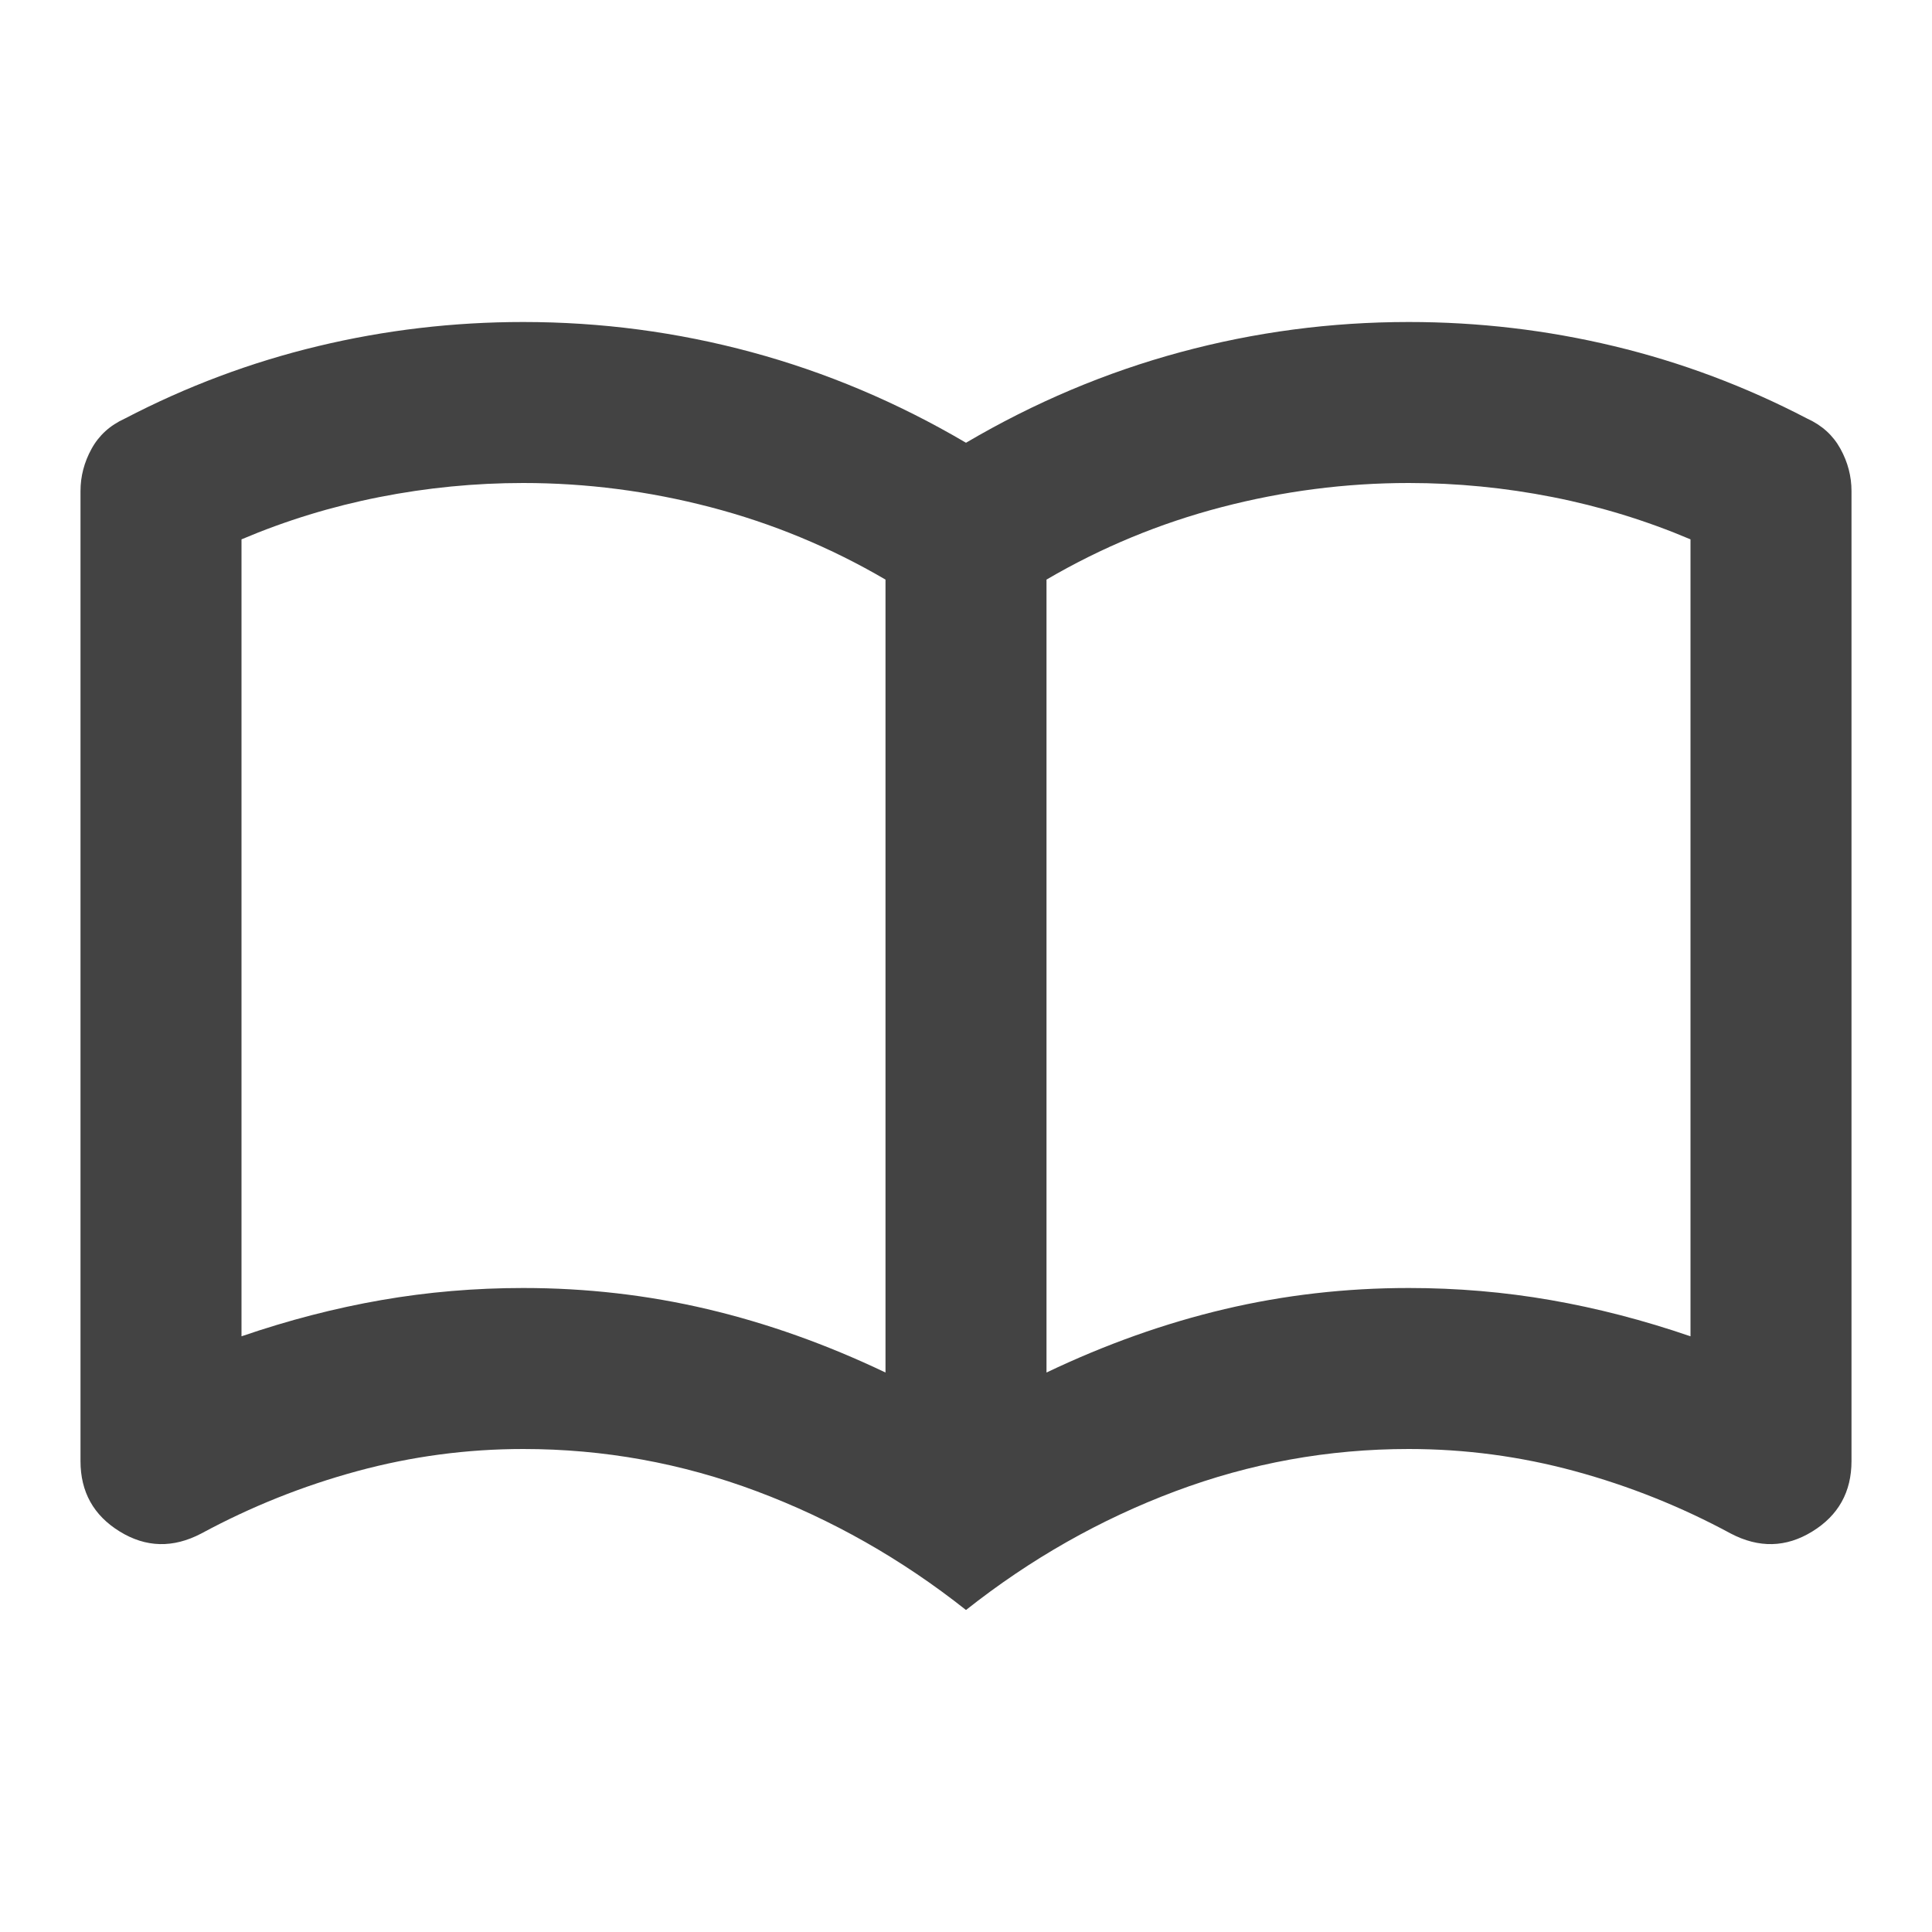
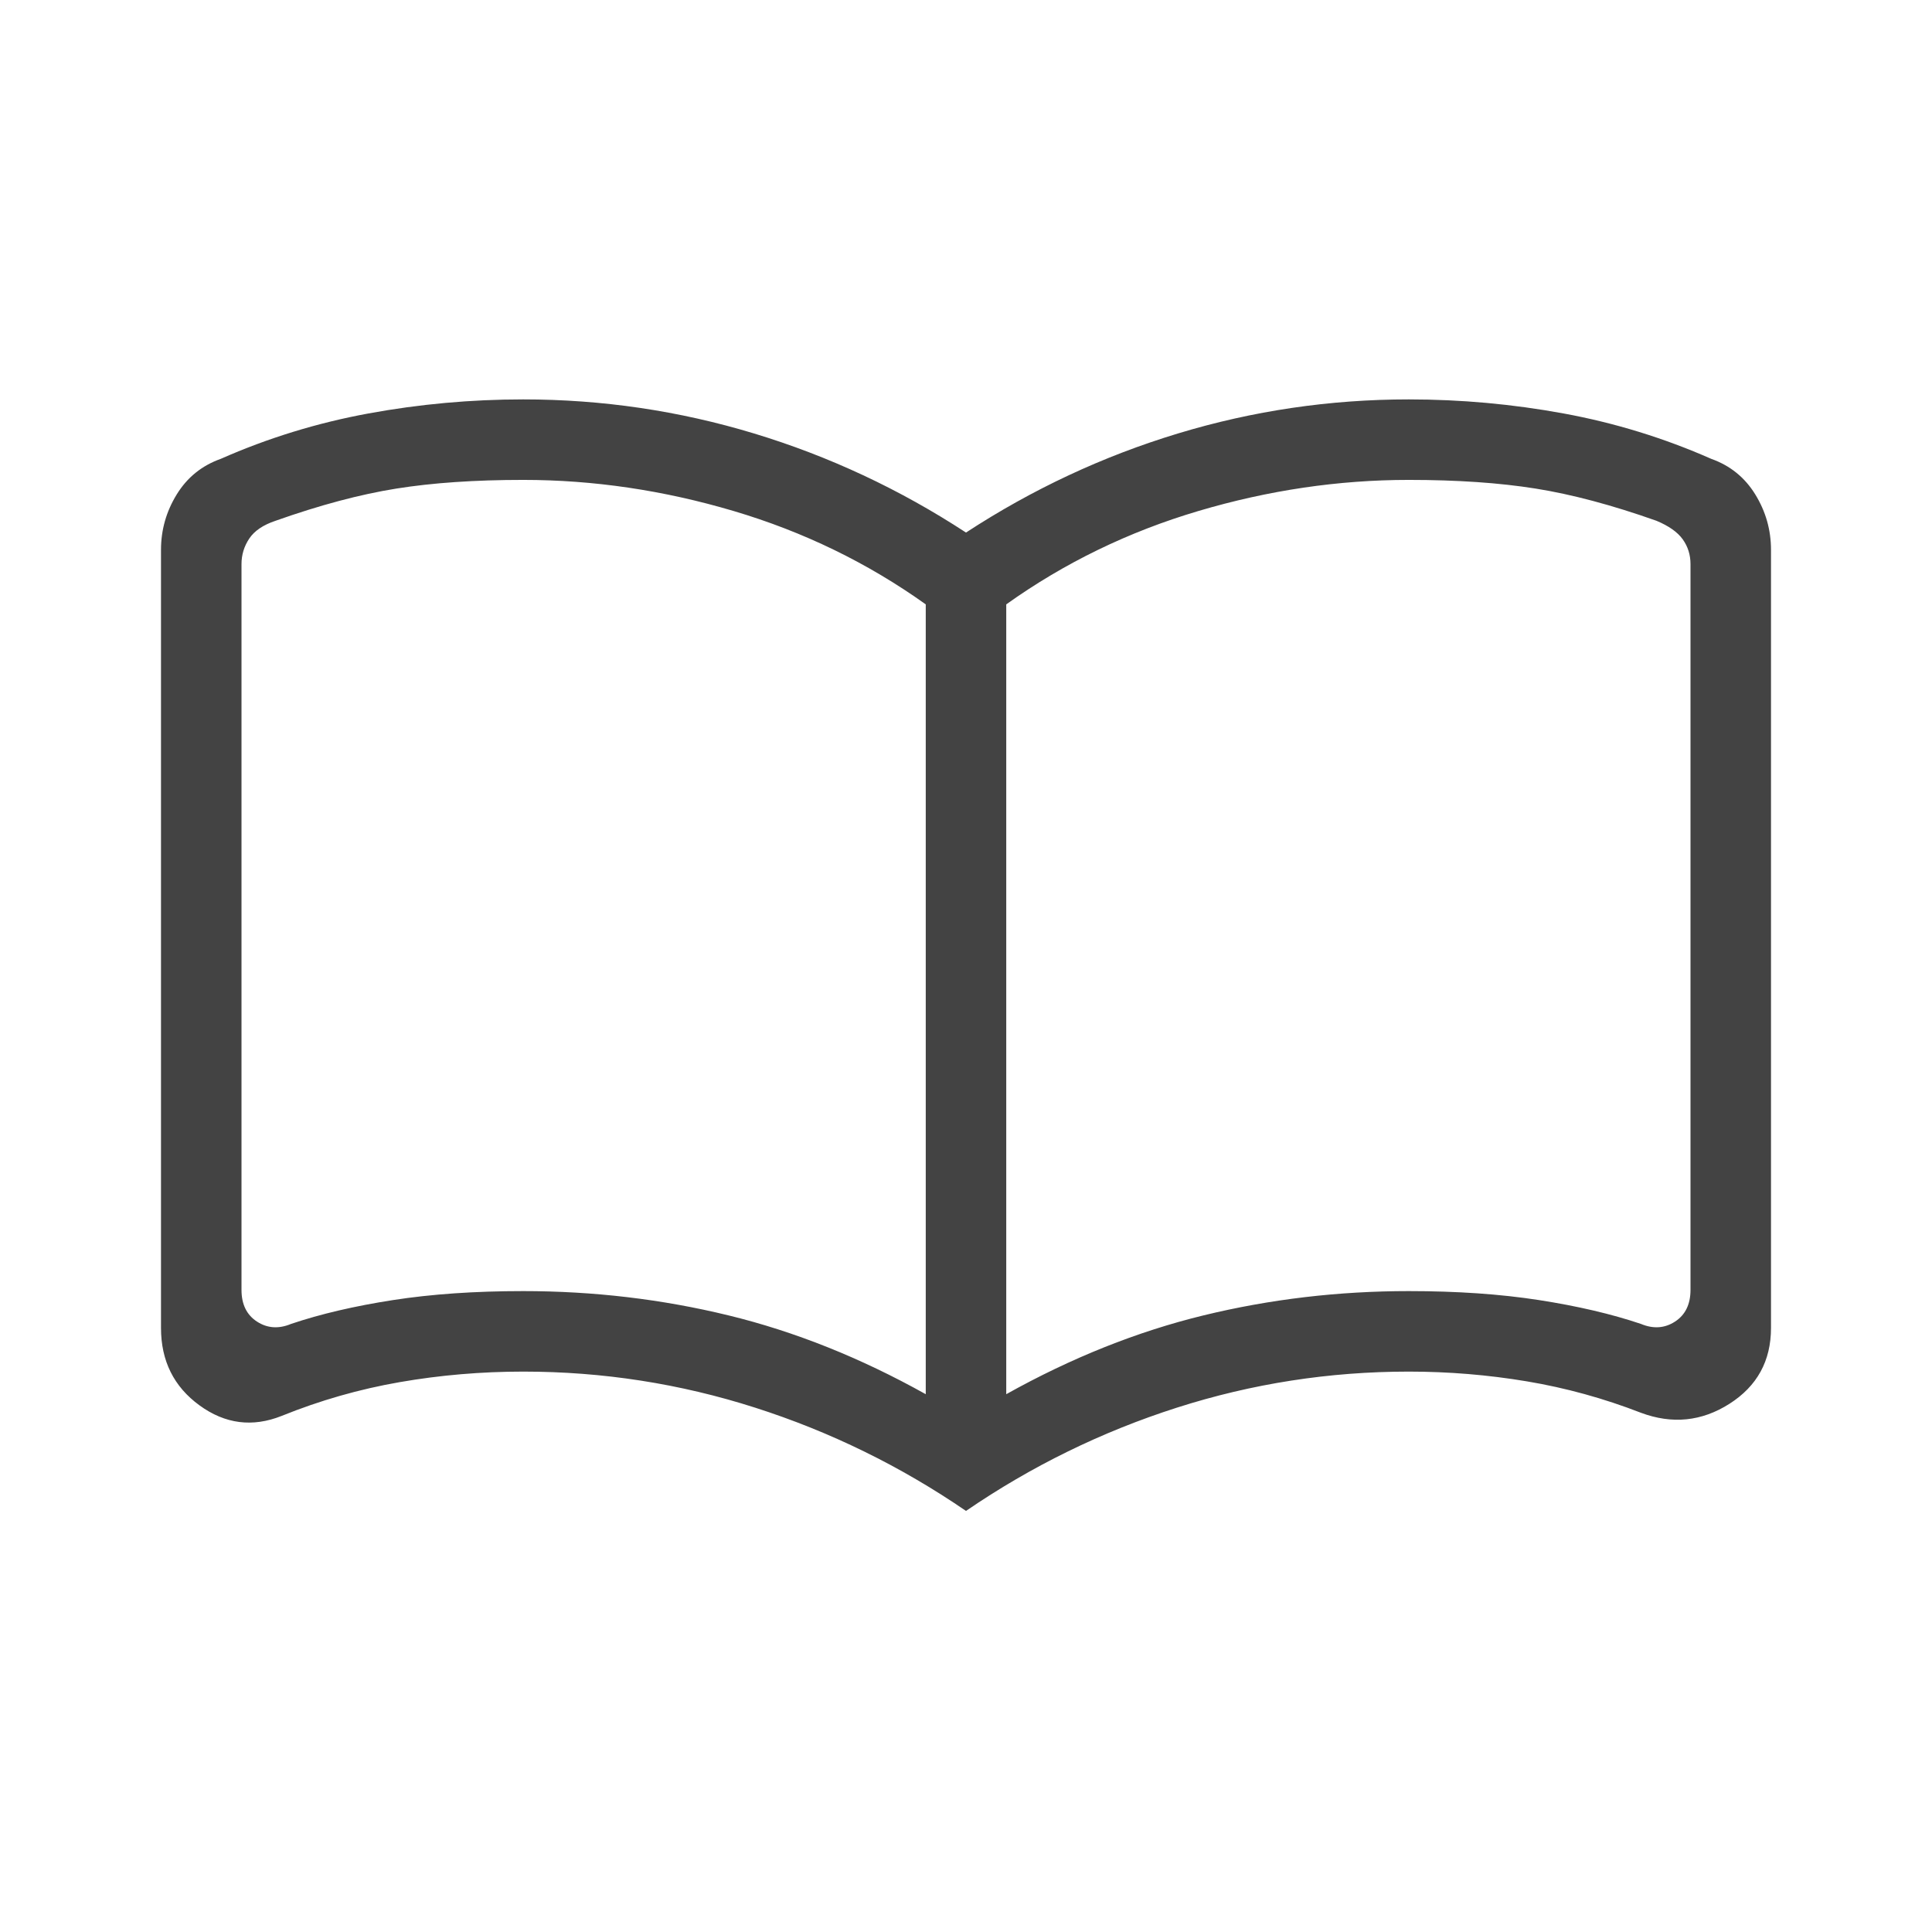
<svg xmlns="http://www.w3.org/2000/svg" height="24px" viewBox="0 -960 960 960" width="24px" fill="#434343">
-   <path d="M260-320q47 0 91.5 10.5T440-278v-394q-41-24-87-36t-93-12q-36 0-71.5 7T120-692v396q35-12 69.5-18t70.5-6Zm260 42q44-21 88.5-31.5T700-320q36 0 70.5 6t69.5 18v-396q-33-14-68.5-21t-71.5-7q-47 0-93 12t-87 36v394Zm-40 118q-48-38-104-59t-116-21q-42 0-82.5 11T100-198q-21 11-40.5-1T40-234v-482q0-11 5.5-21T62-752q46-24 96-36t102-12q58 0 113.5 15T480-740q51-30 106.5-45T700-800q52 0 102 12t96 36q11 5 16.5 15t5.5 21v482q0 23-19.5 35t-40.5 1q-37-20-77.5-31T700-240q-60 0-116 21t-104 59ZM280-494Z" />
+   <path d="M260-318.46q52.38 0 101.88 12.04 49.5 12.04 98.12 39.19v-392.46q-43.31-30.93-95.46-46.39-52.16-15.46-104.54-15.46-36 0-63.04 4.31t-60.04 16q-9.23 3.08-13.07 8.85-3.85 5.76-3.85 12.69v360.61q0 10.77 7.69 15.77t16.93 1.16q21.92-7.39 50.65-11.85 28.73-4.46 64.73-4.46Zm240 51.23q48.62-27.15 98.12-39.19 49.5-12.04 101.88-12.04 36 0 64.73 4.46 28.73 4.46 50.65 11.85 9.24 3.84 16.93-1.16 7.69-5 7.69-15.77v-360.61q0-6.93-3.85-12.31-3.84-5.38-13.07-9.23-33-11.69-60.04-16-27.04-4.31-63.04-4.31-52.38 0-104.54 15.46-52.15 15.46-95.46 46.39v392.46Zm-20 58q-48.77-33.39-104.77-51.31-56-17.92-115.23-17.92-31.23 0-61.35 5.23Q168.54-268 140-256.46q-21.77 8.69-40.88-5.23Q80-275.61 80-300.15v-386.62q0-14.85 7.81-27.54T109.69-732q35.23-15.54 73.31-22.54 38.08-7 77-7 58.77 0 114.65 16.92 55.89 16.93 105.35 49.24 49.46-32.31 105.35-49.24 55.88-16.92 114.65-16.92 38.92 0 77 7T850.31-732q14.07 5 21.88 17.69 7.81 12.69 7.81 27.54v386.62q0 24.54-20.65 37.69-20.66 13.15-43.97 4.46-27.76-10.77-56.73-15.62-28.96-4.84-58.65-4.84-59.23 0-115.23 17.92-56 17.92-104.77 51.31ZM290-499.38Z" />
</svg>
